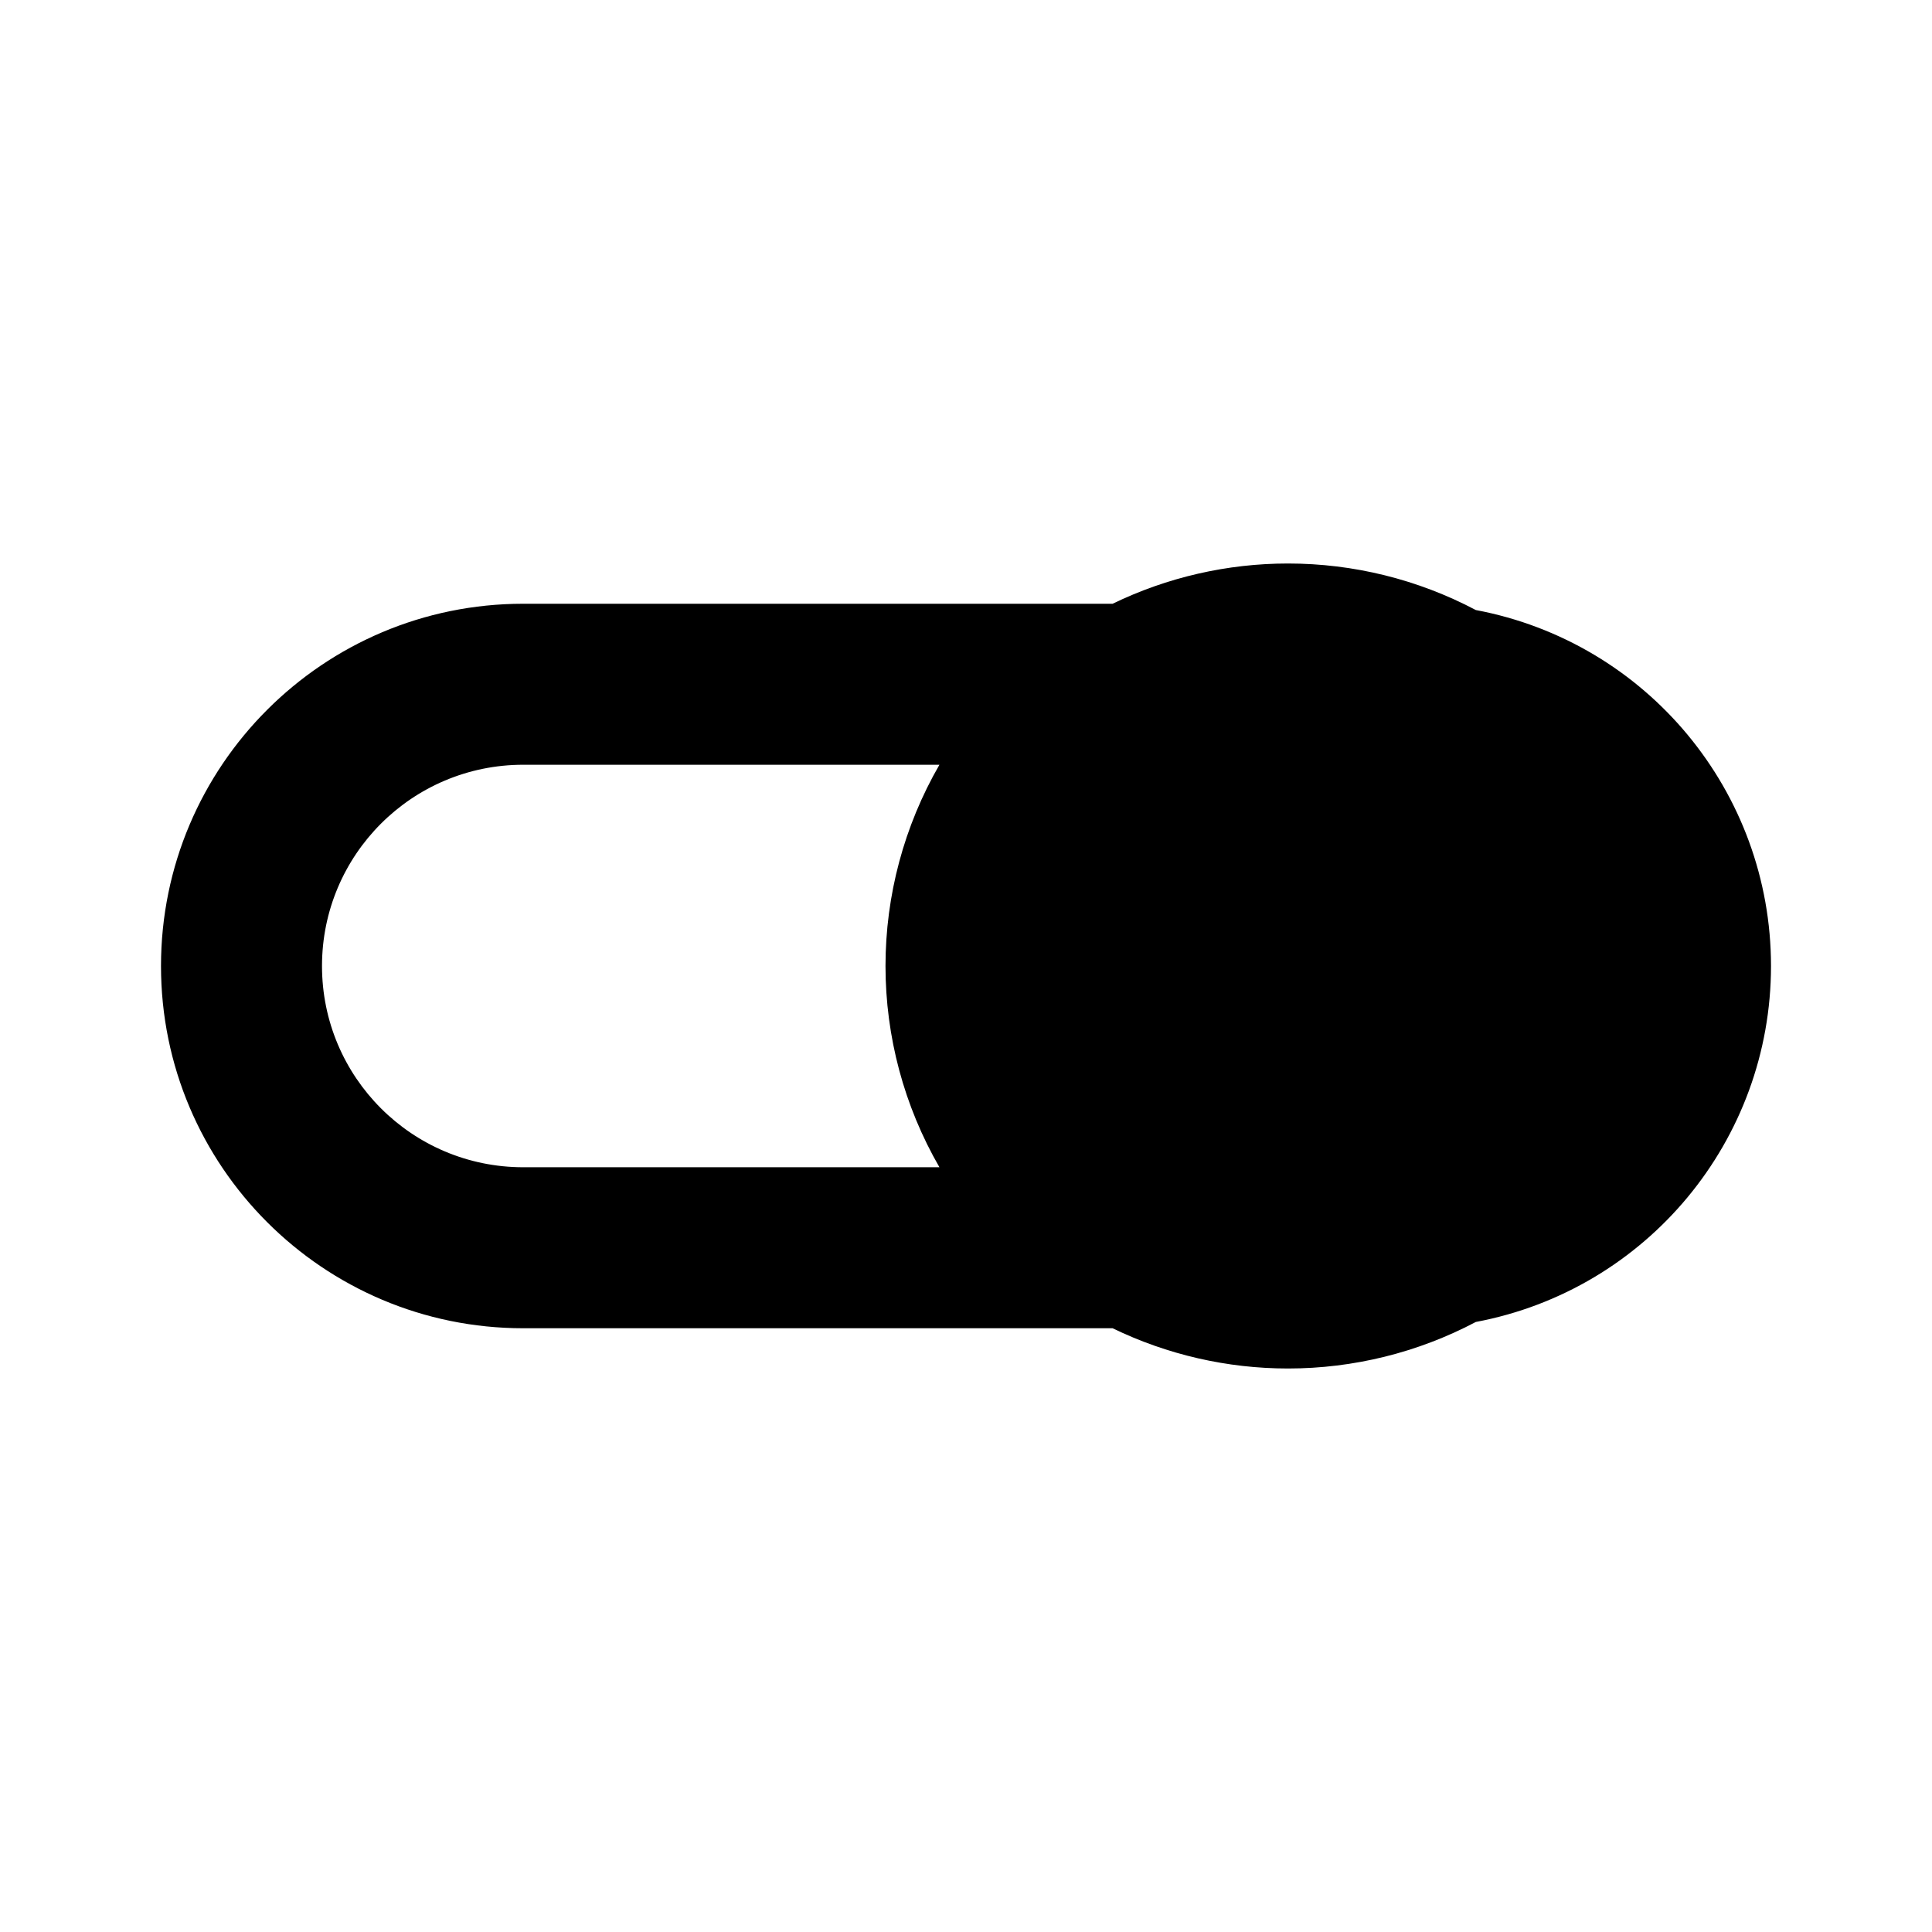
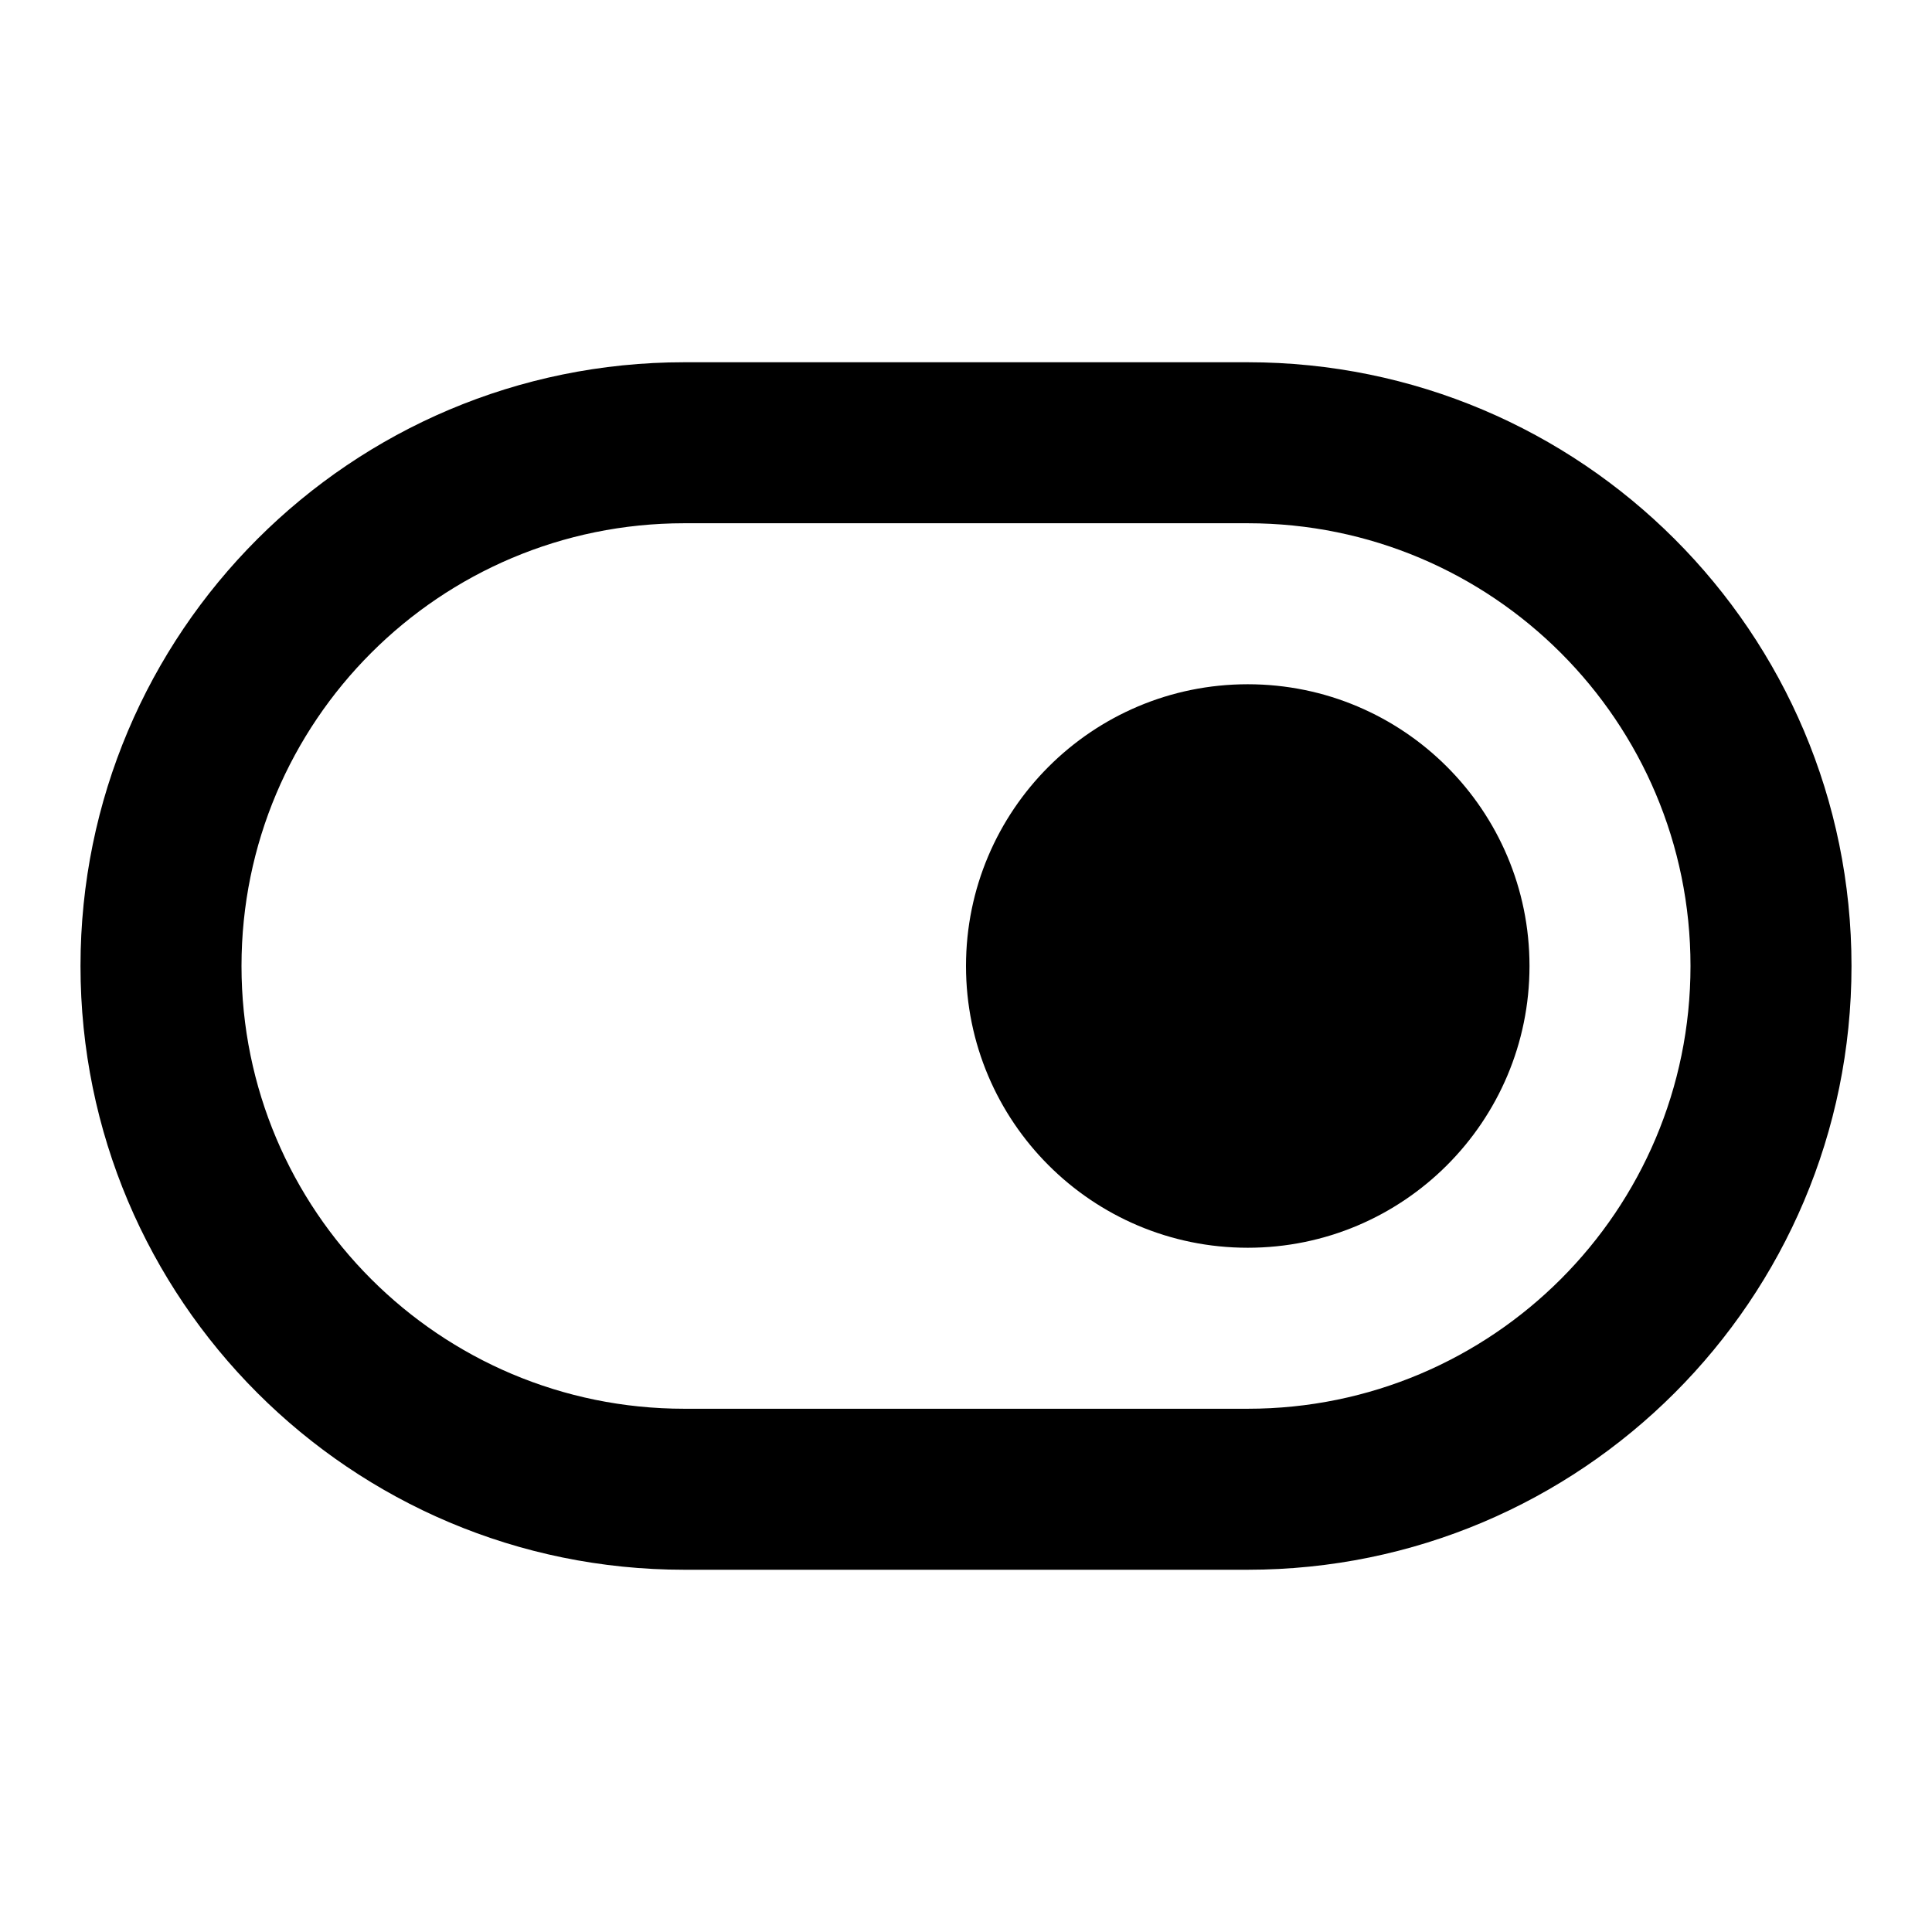
<svg xmlns="http://www.w3.org/2000/svg" viewBox="0 0 24 24" width="24" height="24">
-   <path fill="currentColor" d="M6.5 9.5C5.119 9.5 4 10.619 4 12C4 13.381 5.119 14.5 6.5 14.5H11.67C11.231 13.74 11 12.878 11 12C11 11.122 11.231 10.26 11.67 9.5H6.5ZM16 7C16.813 7 17.614 7.198 18.333 7.578C20.46 7.979 22 9.836 22 12C22 14.164 20.46 16.021 18.333 16.422C17.614 16.802 16.813 17 16 17C15.245 17 14.5 16.829 13.821 16.5H6.5C4.015 16.5 2 14.485 2 12C2 9.515 4.015 7.5 6.5 7.5H13.821C14.5 7.171 15.245 7 16 7Z" />
+   <path fill="currentColor" d="M8.5 6.5C5.462 6.5 3 8.962 3 12C3 15.038 5.462 17.5 8.5 17.5H15.5C18.538 17.5 21 15.038 21 12C21 8.962 18.538 6.5 15.5 6.5H8.5ZM8.5 4.5H15.5C19.642 4.5 23 7.858 23 12C23 16.142 19.642 19.5 15.5 19.5H8.5C4.358 19.5 1 16.142 1 12C1 7.858 4.358 4.5 8.5 4.5ZM15.5 8.5C17.433 8.5 19 10.067 19 12C19 13.933 17.433 15.5 15.5 15.5C13.567 15.5 12 13.933 12 12C12 10.067 13.567 8.5 15.5 8.5Z" />
</svg>
